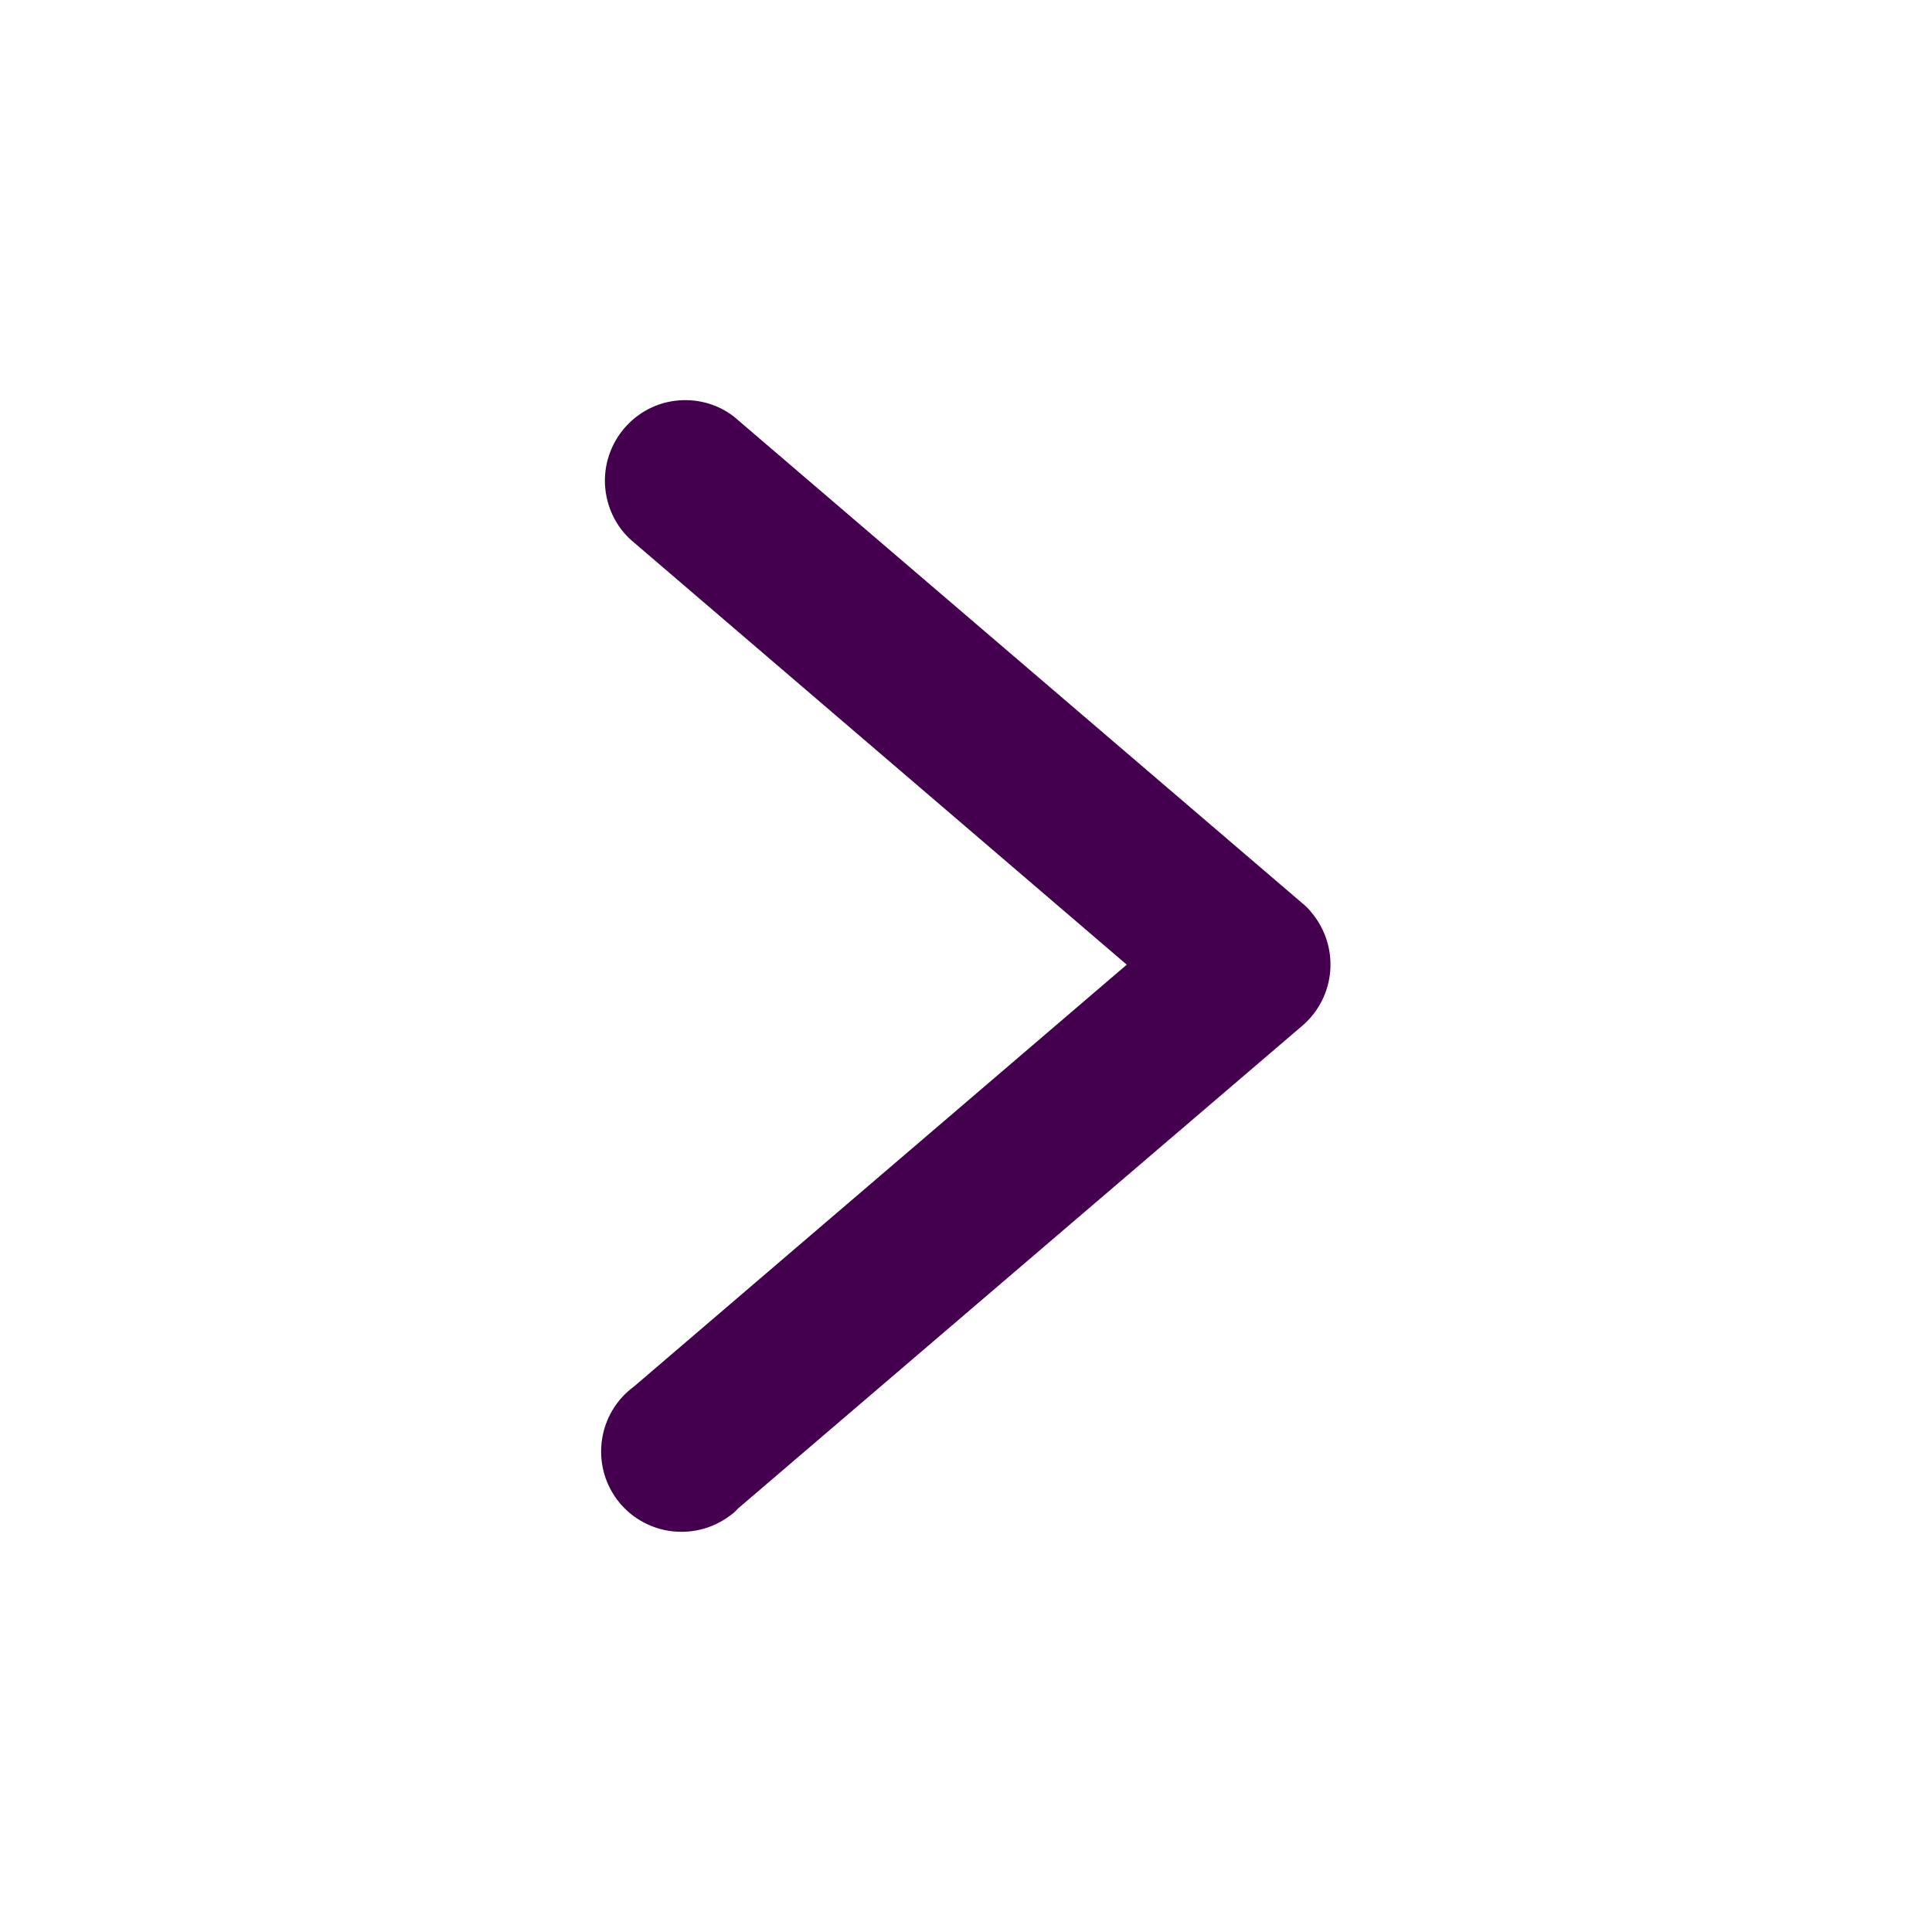
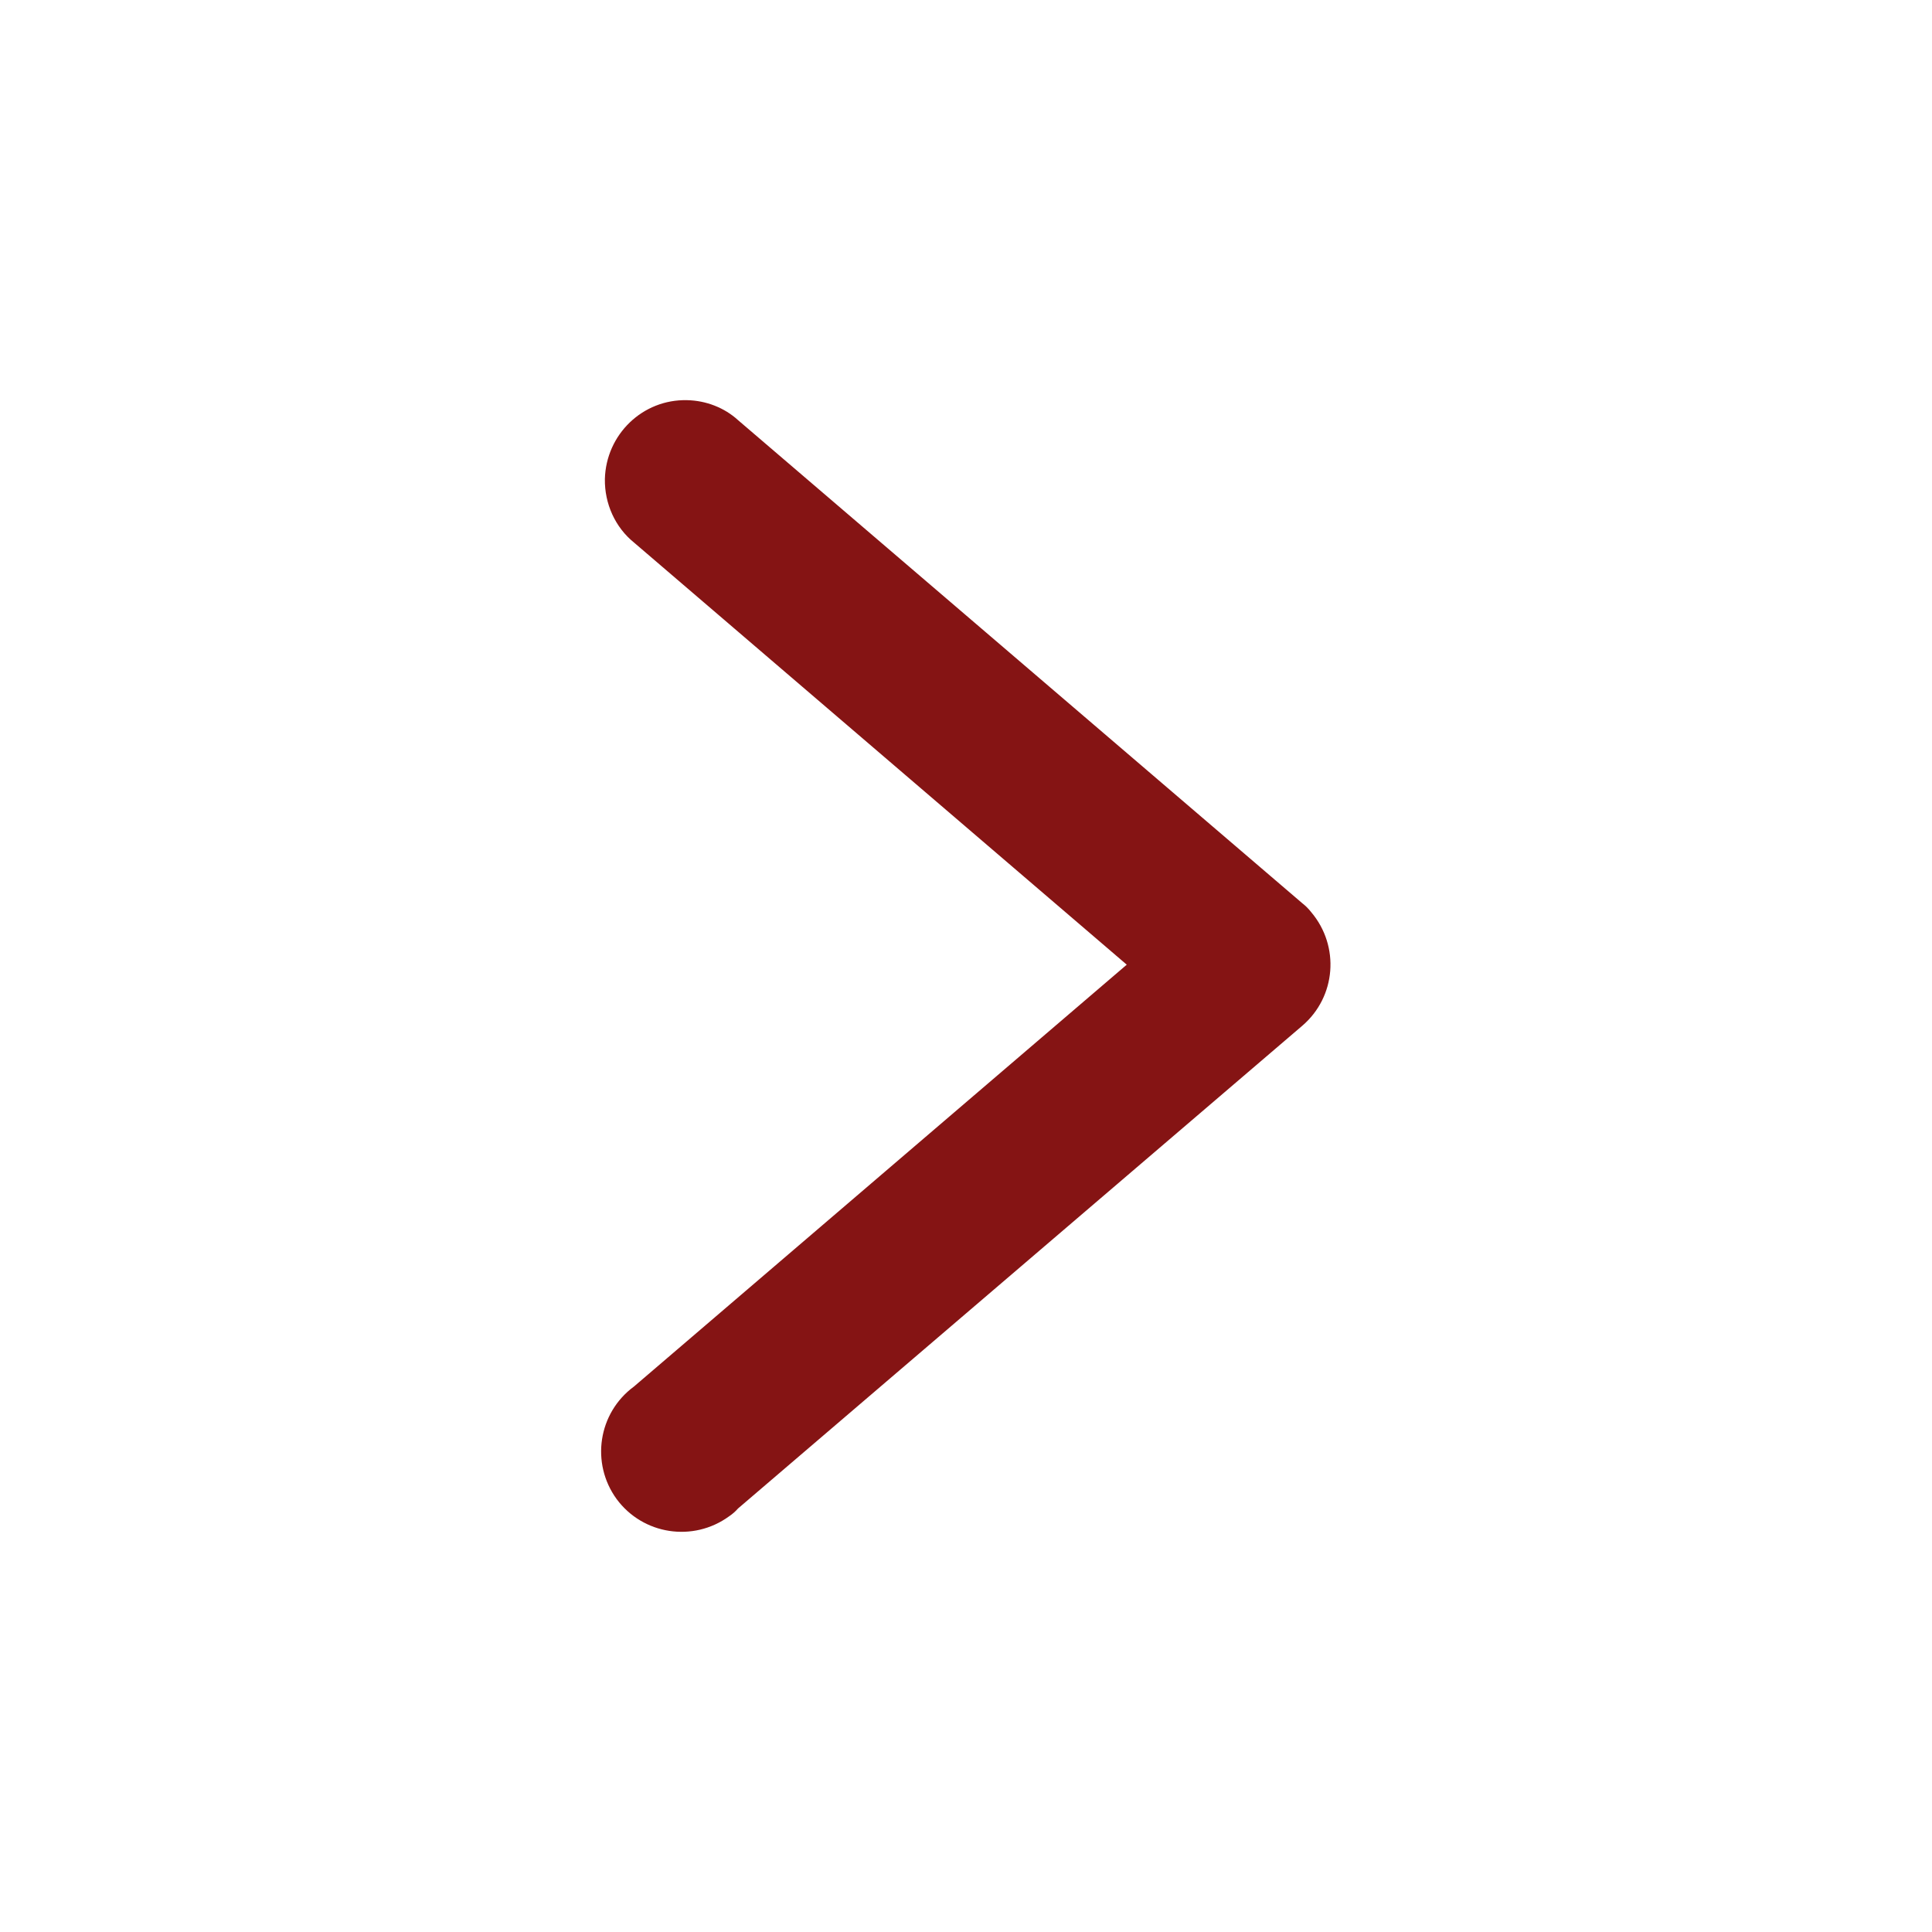
- <svg xmlns="http://www.w3.org/2000/svg" version="1.1" id="svg10654" x="0px" y="0px" viewBox="0 0 512 512" style="enable-background:new 0 0 512 512;" xml:space="preserve">
+ <svg xmlns="http://www.w3.org/2000/svg" version="1.1" id="svg10654" x="0px" y="0px" viewBox="0 0 512 512" style="enable-background:new 0 0 512 512;" xml:space="preserve" fill="#851414">
  <style type="text/css">
- 	.st0{fill:#44004E;}
+ 	.st0{fill: #851414;}
</style>
  <g id="layer1" transform="translate(0 -290.65)">
    <path id="path9429" vector-effect="none" class="st0" d="M182.1,396.7c-11.8-0.3-21.5,9.1-21.8,20.9c-0.1,6.5,2.7,12.8,7.8,16.9   l130.5,111.8L168,658.1c-9.5,7-11.5,20.3-4.6,29.8c7,9.5,20.3,11.5,29.8,4.6c0.9-0.6,1.7-1.3,2.4-2.1l149.5-127.9   c9-7.7,10-21.1,2.4-30.1c-0.7-0.9-1.5-1.7-2.4-2.4l-149.5-128C192,398.7,187.1,396.8,182.1,396.7L182.1,396.7z" />
  </g>
</svg>
